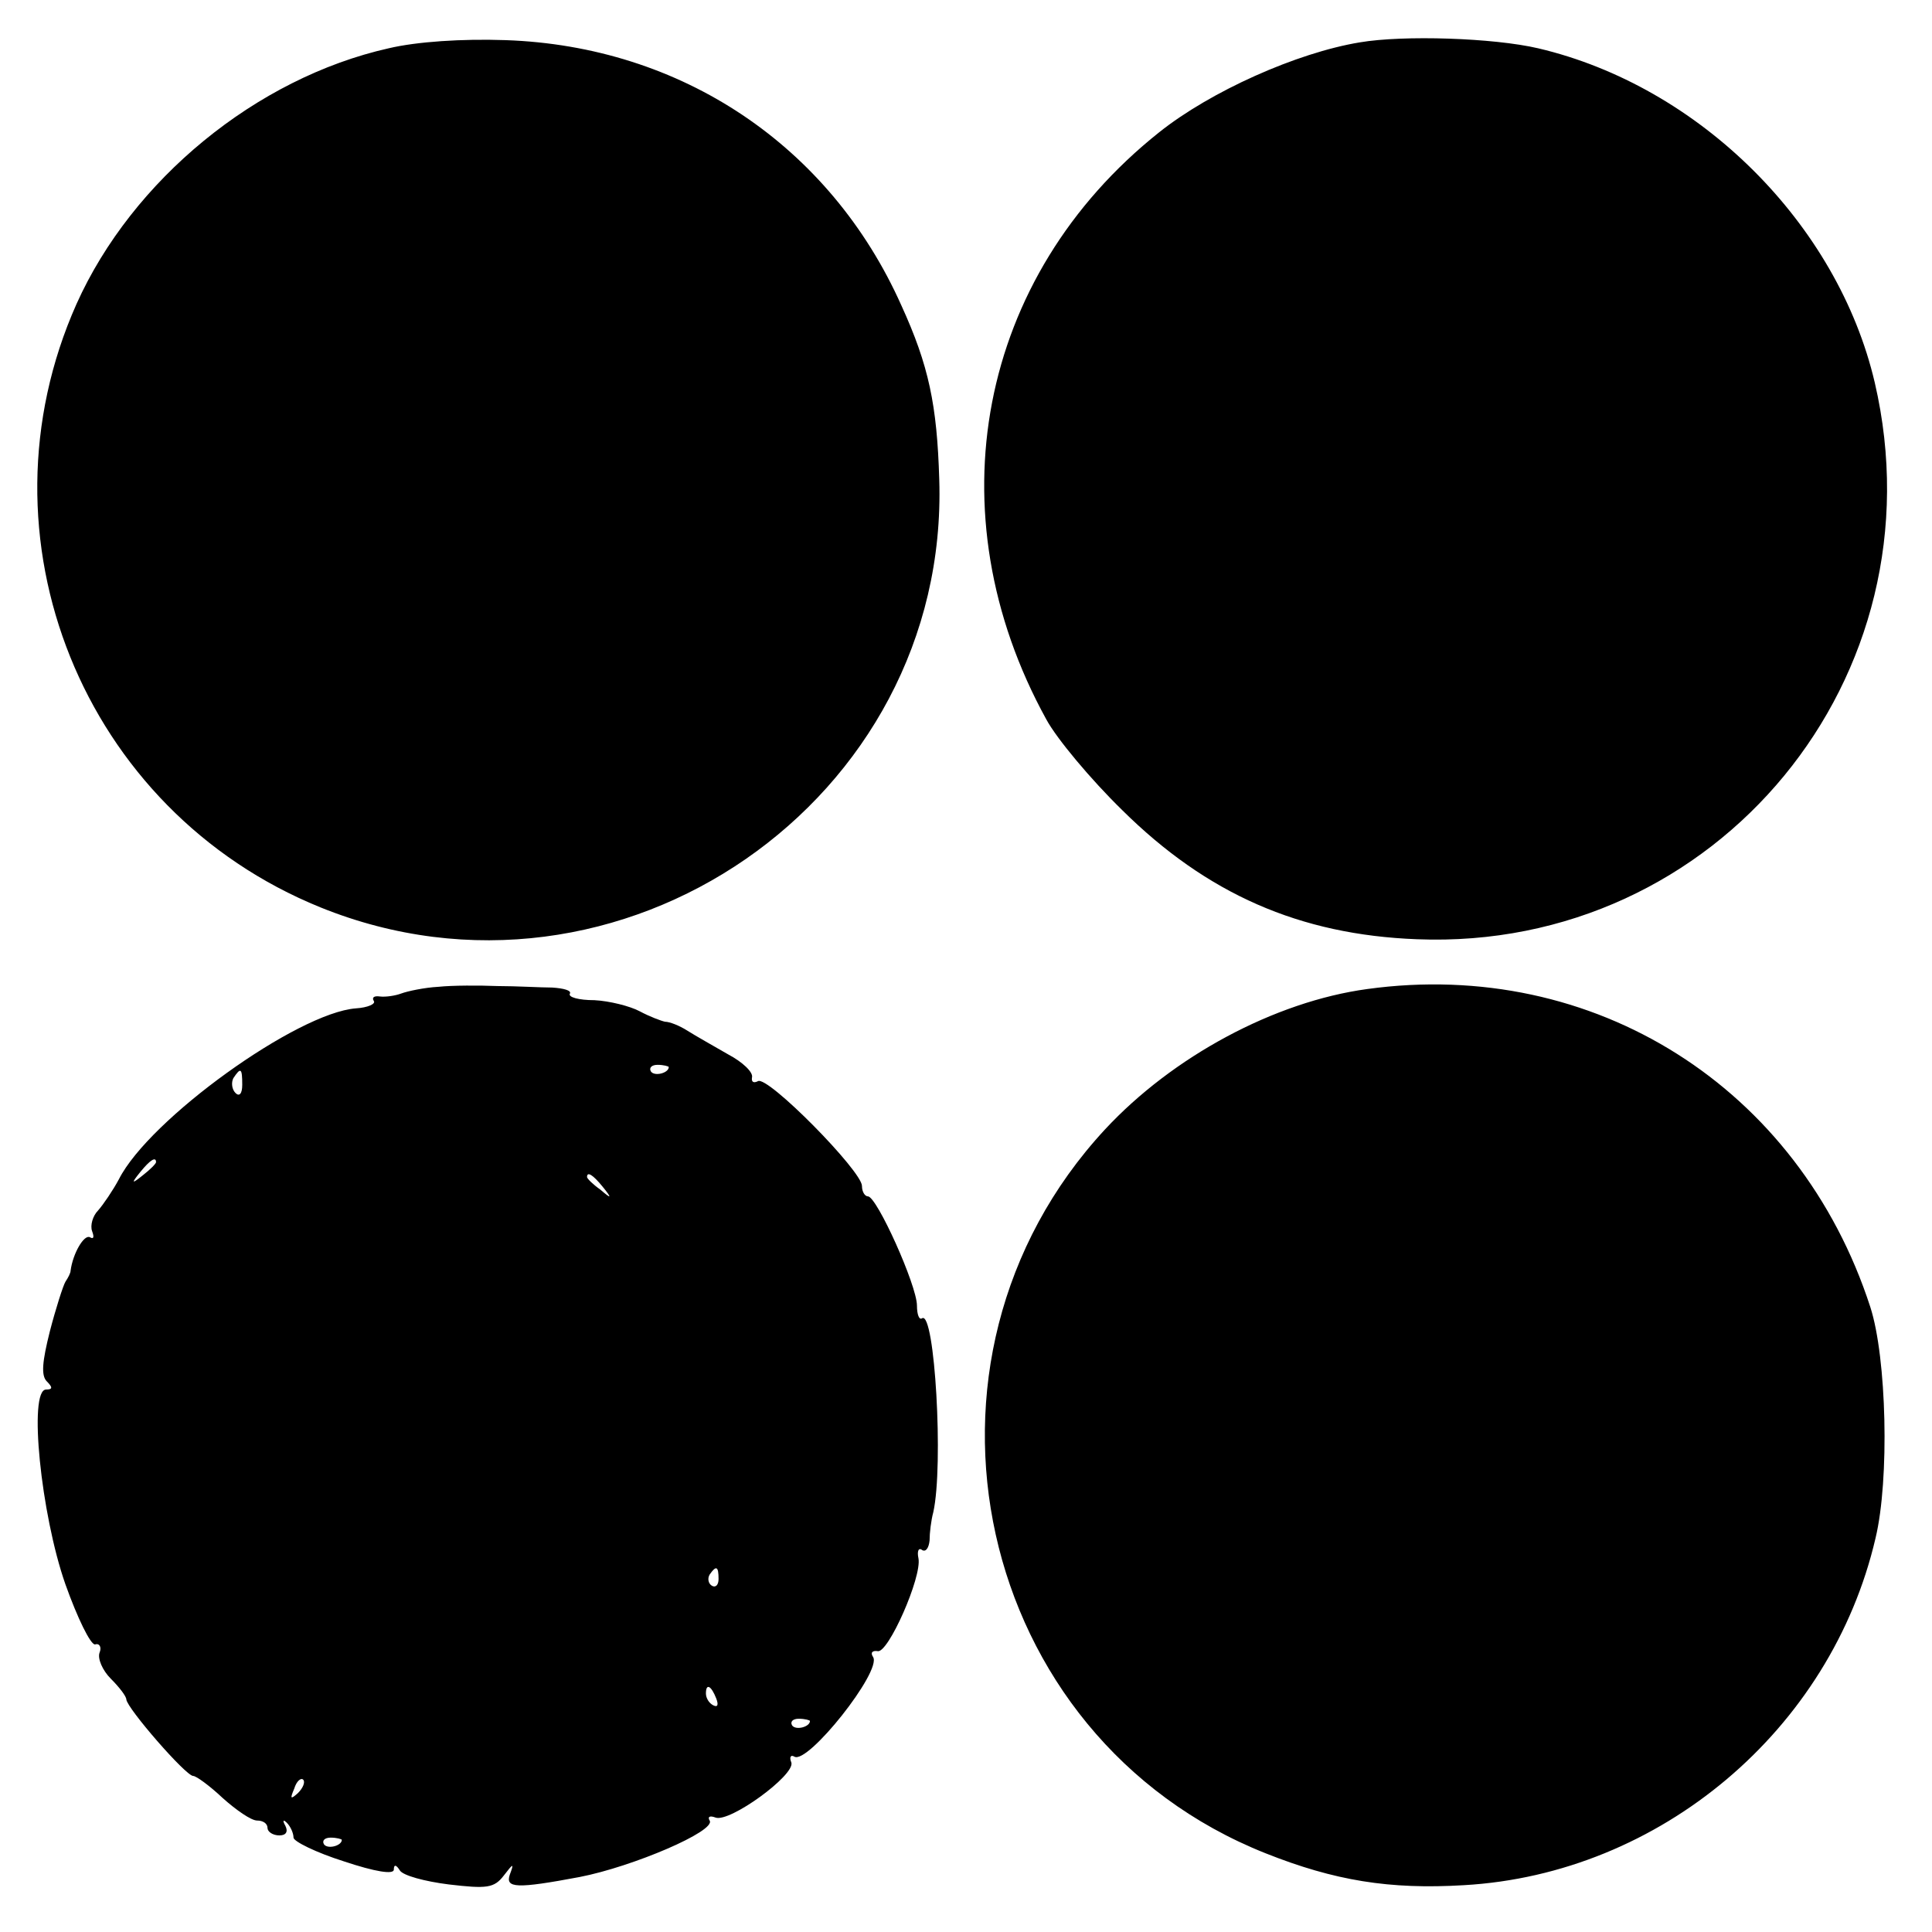
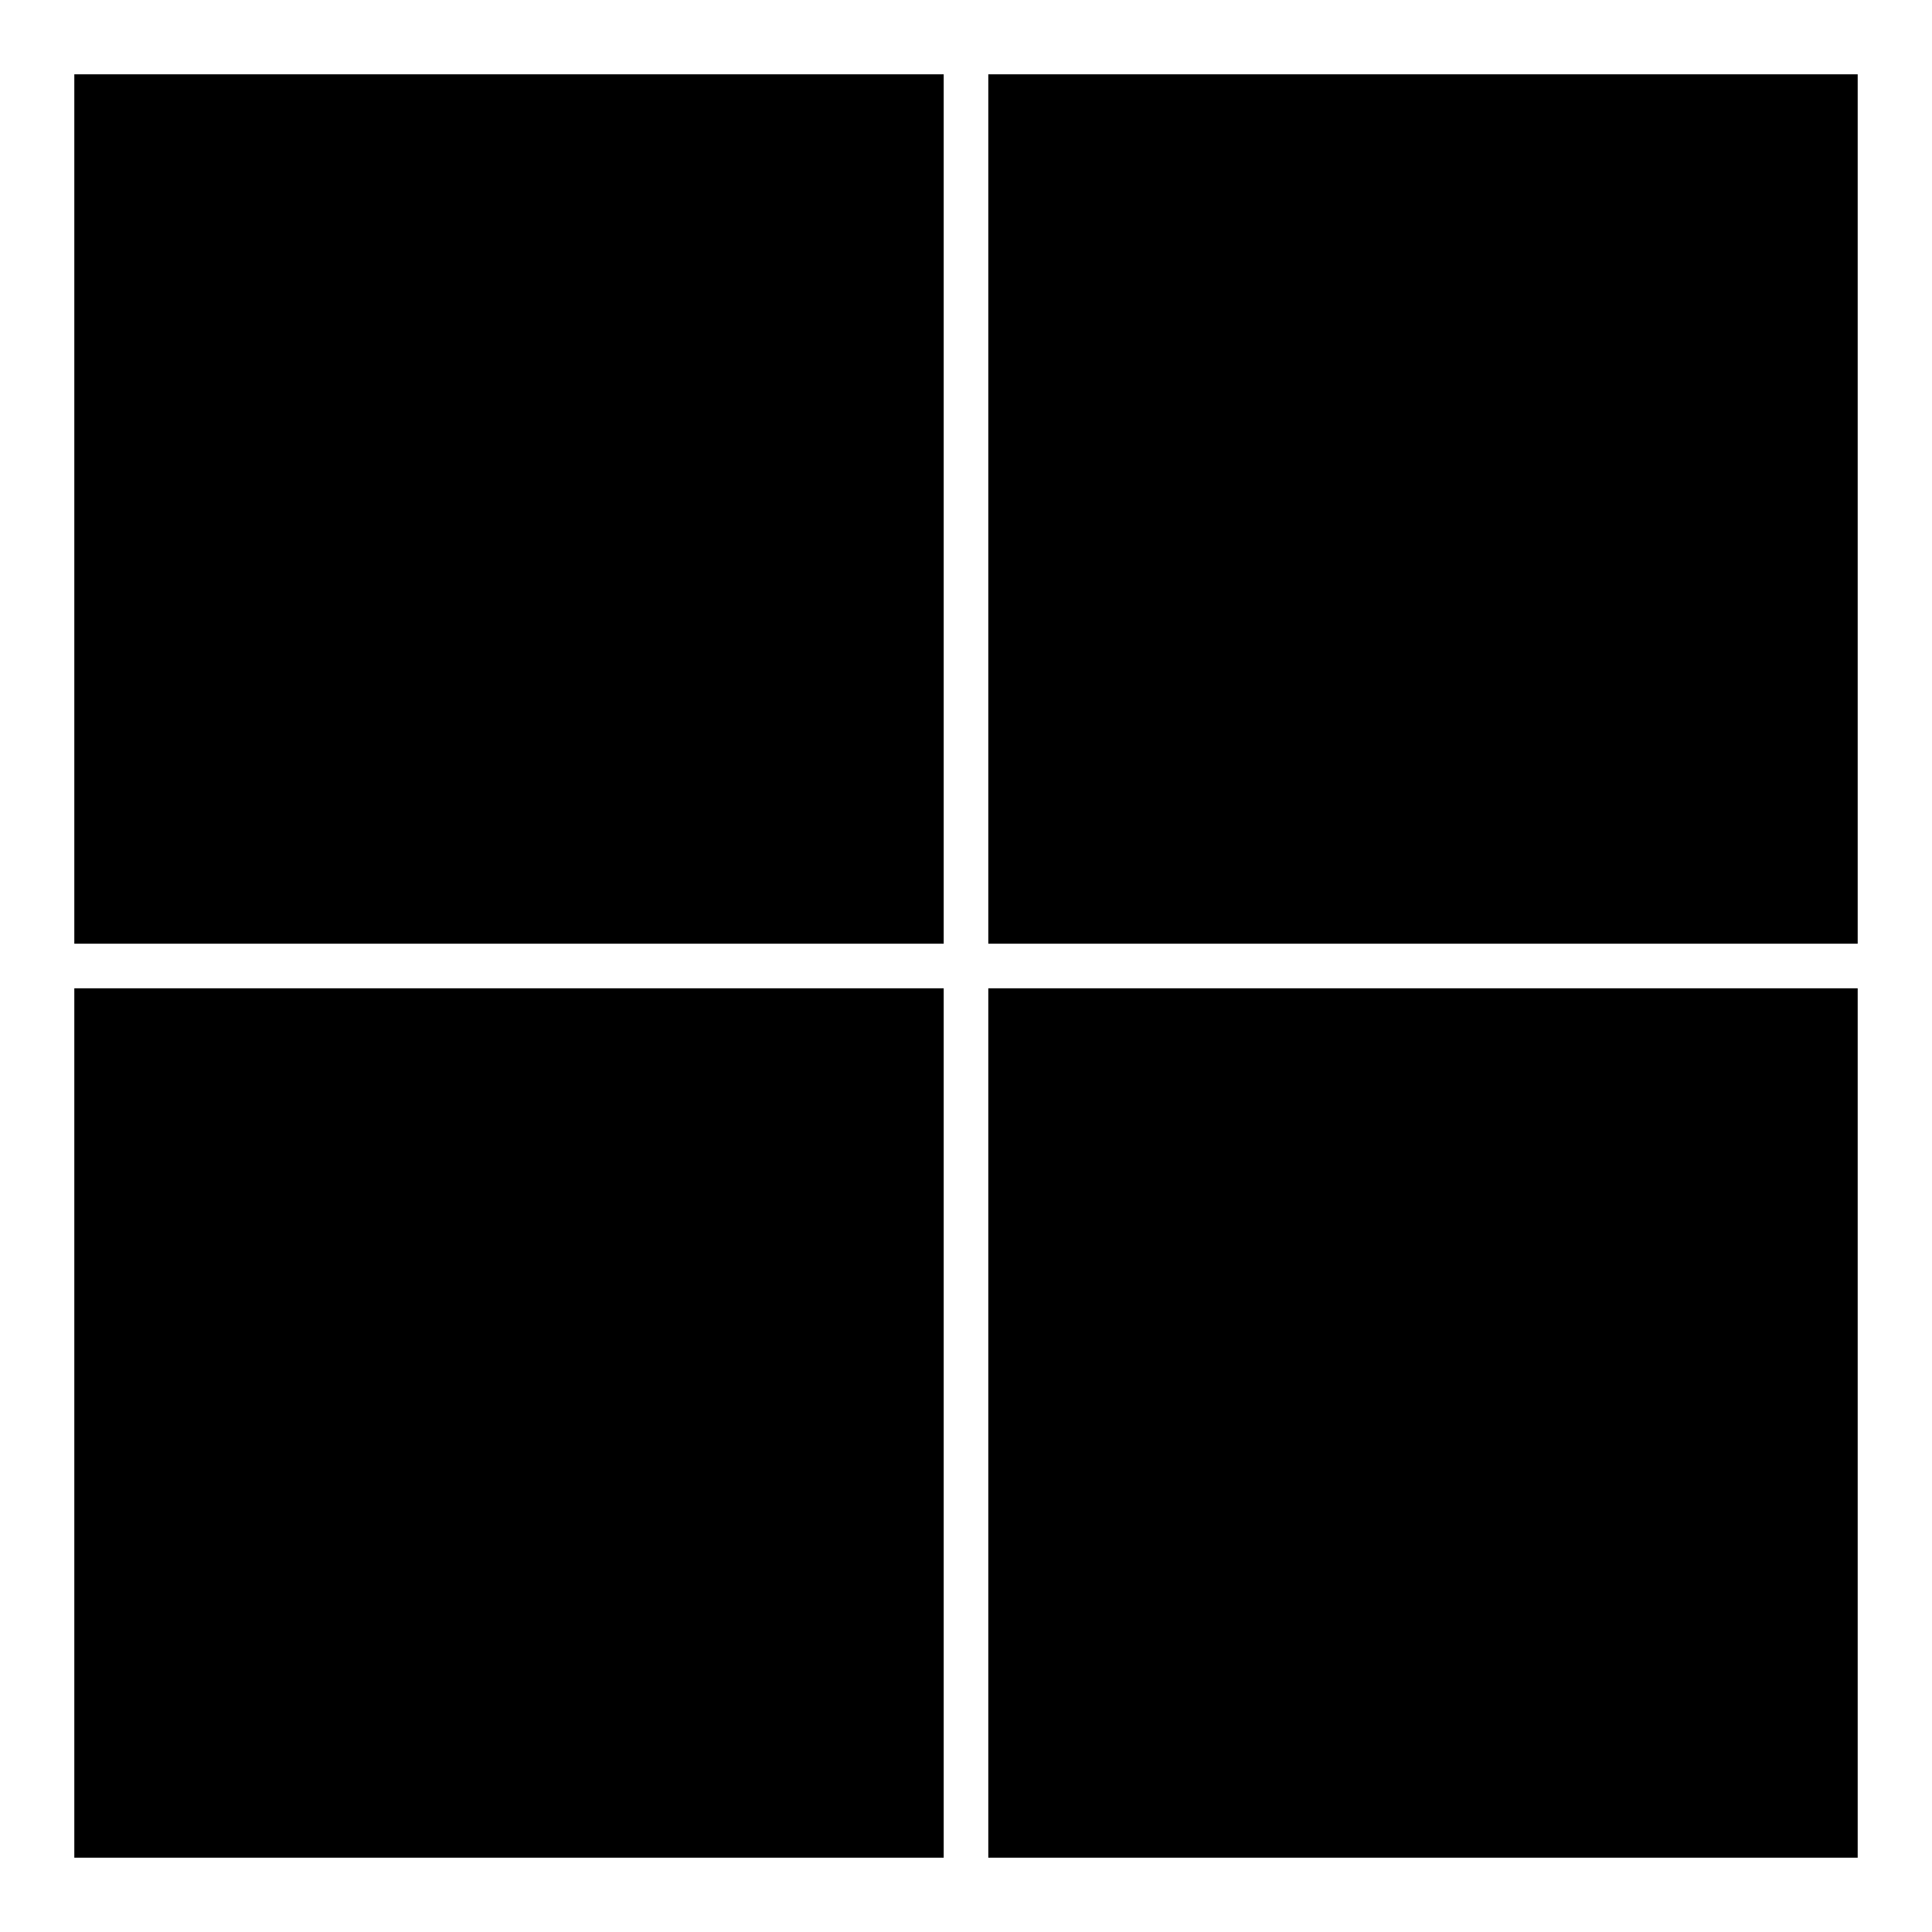
<svg xmlns="http://www.w3.org/2000/svg" version="1" width="346.667" height="346.667" viewBox="0 0 260 260">
-   <path d="M52.3 6.5c-17.8 4-34.5 17.7-42 34.4-14 31.4.8 68.2 32.8 81.2 40.2 16.3 84.7-14.4 83.3-57.6-.3-10-1.4-15.3-5.1-23.4C111.7 19.6 91.7 6.2 68 5.4c-5.8-.2-11.9.2-15.7 1.1zM183 5.7c-8.5 1.4-20.1 6.6-27 12.1-24.4 19.4-30.5 51.2-15.2 79 1.4 2.6 6 8.1 10.2 12.2 11.4 11.3 23.9 16.8 39.7 17.4 40.4 1.6 70.8-35.3 61.6-74.9-5-21.4-23.6-39.9-45.3-45-6-1.4-18.1-1.8-24-.8zM59 132.8c-1.9.1-4.2.6-5 .9-.8.3-2.1.5-2.9.4-.7-.1-1.1.1-.8.6.3.4-.8.9-2.4 1-7.9.6-27.8 14.9-31.9 23-.8 1.5-2.1 3.4-2.8 4.2-.7.7-1.1 2-.8 2.8.3.8.2 1.1-.3.8-.8-.4-2.3 2.2-2.6 4.5 0 .3-.3.9-.7 1.5-.3.5-1.3 3.6-2.1 6.7-1 4-1.2 5.9-.4 6.7.8.8.8 1.1-.1 1.1-2.4 0-.7 16.8 2.6 26.2 1.6 4.5 3.4 8.2 4 8.1.6-.2.9.4.6 1.1-.3.8.4 2.4 1.5 3.5 1.2 1.2 2.1 2.4 2.1 2.8.1 1.2 8 10.3 9 10.3.4 0 2.2 1.3 4 3 1.8 1.6 3.8 3 4.6 3 .8 0 1.4.4 1.4 1 0 .5.7 1 1.6 1 .9 0 1.2-.5.8-1.3-.4-.7-.3-.9.2-.4s.9 1.4.9 2c0 .5 3 2 6.8 3.2 4.2 1.4 6.7 1.8 6.7 1.1s.3-.7.8.1c.4.7 3.4 1.5 6.6 1.9 5.1.6 6.1.5 7.4-1.2 1.3-1.7 1.4-1.7.8-.1-.6 1.8.9 1.9 9.4.3 7.2-1.4 18.4-6.2 17.5-7.6-.3-.5 0-.7.8-.4 1.9.7 10.7-5.7 10.2-7.4-.3-.7-.1-1.1.4-.8 1.8 1.1 11.8-11.5 10.6-13.4-.4-.6-.1-.9.6-.8 1.4.4 6-10 5.5-12.5-.2-.9 0-1.5.5-1.1.5.3.9-.3 1-1.3 0-1 .2-2.7.5-3.8 1.4-6.3.2-27.1-1.5-26.1-.4.3-.7-.5-.7-1.7 0-2.7-5.4-14.7-6.6-14.7-.4 0-.8-.6-.8-1.4 0-2-12.7-14.9-14-14.1-.6.3-.9.1-.8-.5.2-.7-1.3-2.1-3.2-3.1-1.9-1.1-4.4-2.5-5.5-3.2-1.1-.7-2.4-1.2-3-1.2-.5-.1-2.1-.7-3.4-1.4-1.3-.7-4.1-1.4-6.1-1.5-2.1 0-3.6-.4-3.3-.9.2-.4-.8-.7-2.4-.8-1.5 0-4.8-.2-7.3-.2-2.5-.1-6.1-.1-8 .1zm31 10.8c0 .8-1.9 1.3-2.4.6-.3-.5.1-.9.9-.9s1.5.2 1.5.3zM32.6 146c0 1.2-.4 1.6-.9 1.1s-.6-1.4-.3-2c1-1.5 1.2-1.4 1.2.9zM21 156.4c0 .2-.8 1-1.7 1.7-1.6 1.3-1.7 1.2-.4-.4 1.3-1.6 2.1-2.1 2.1-1.3zm60.1 3.3c1.3 1.6 1.2 1.7-.3.4-1-.7-1.8-1.5-1.8-1.7 0-.8.8-.3 2.1 1.3zm15.6 52.8c0 .8-.4 1.2-.9.9-.5-.3-.6-1-.3-1.5.9-1.3 1.2-1.1 1.2.6zm-.3 16.1c.3.8.2 1.2-.4.9-.6-.3-1-1-1-1.6 0-1.4.7-1.1 1.4.7zm12.6 3c0 .8-1.9 1.3-2.4.6-.3-.5.1-.9.9-.9s1.5.2 1.5.3zm-68.9 9.7c-1 .9-1.1.8-.5-.6.3-1 .9-1.5 1.2-1.2.3.3 0 1.1-.7 1.8zm5.9 6.3c0 .8-1.9 1.3-2.4.6-.3-.5.1-.9.9-.9s1.5.2 1.5.3zM184 133.1c-12.5 1.7-26.2 9.1-35.3 18.9-28.8 31.1-17.6 81.8 21.6 97.4 9.3 3.7 16.7 4.9 26.7 4.3 26.4-1.5 49.4-20.9 55.4-46.7 1.9-7.9 1.5-24.3-.7-31.1-9.6-29.6-37.2-47-67.7-42.8z" />
+   <path d="M10 68.5V127h117V10H10v58.5zM133 68.5V127h117V10H133v58.5zM10 191.5V250h117V133H10v58.5zM133 191.5V250h117V133H133v58.5z" />
</svg>
